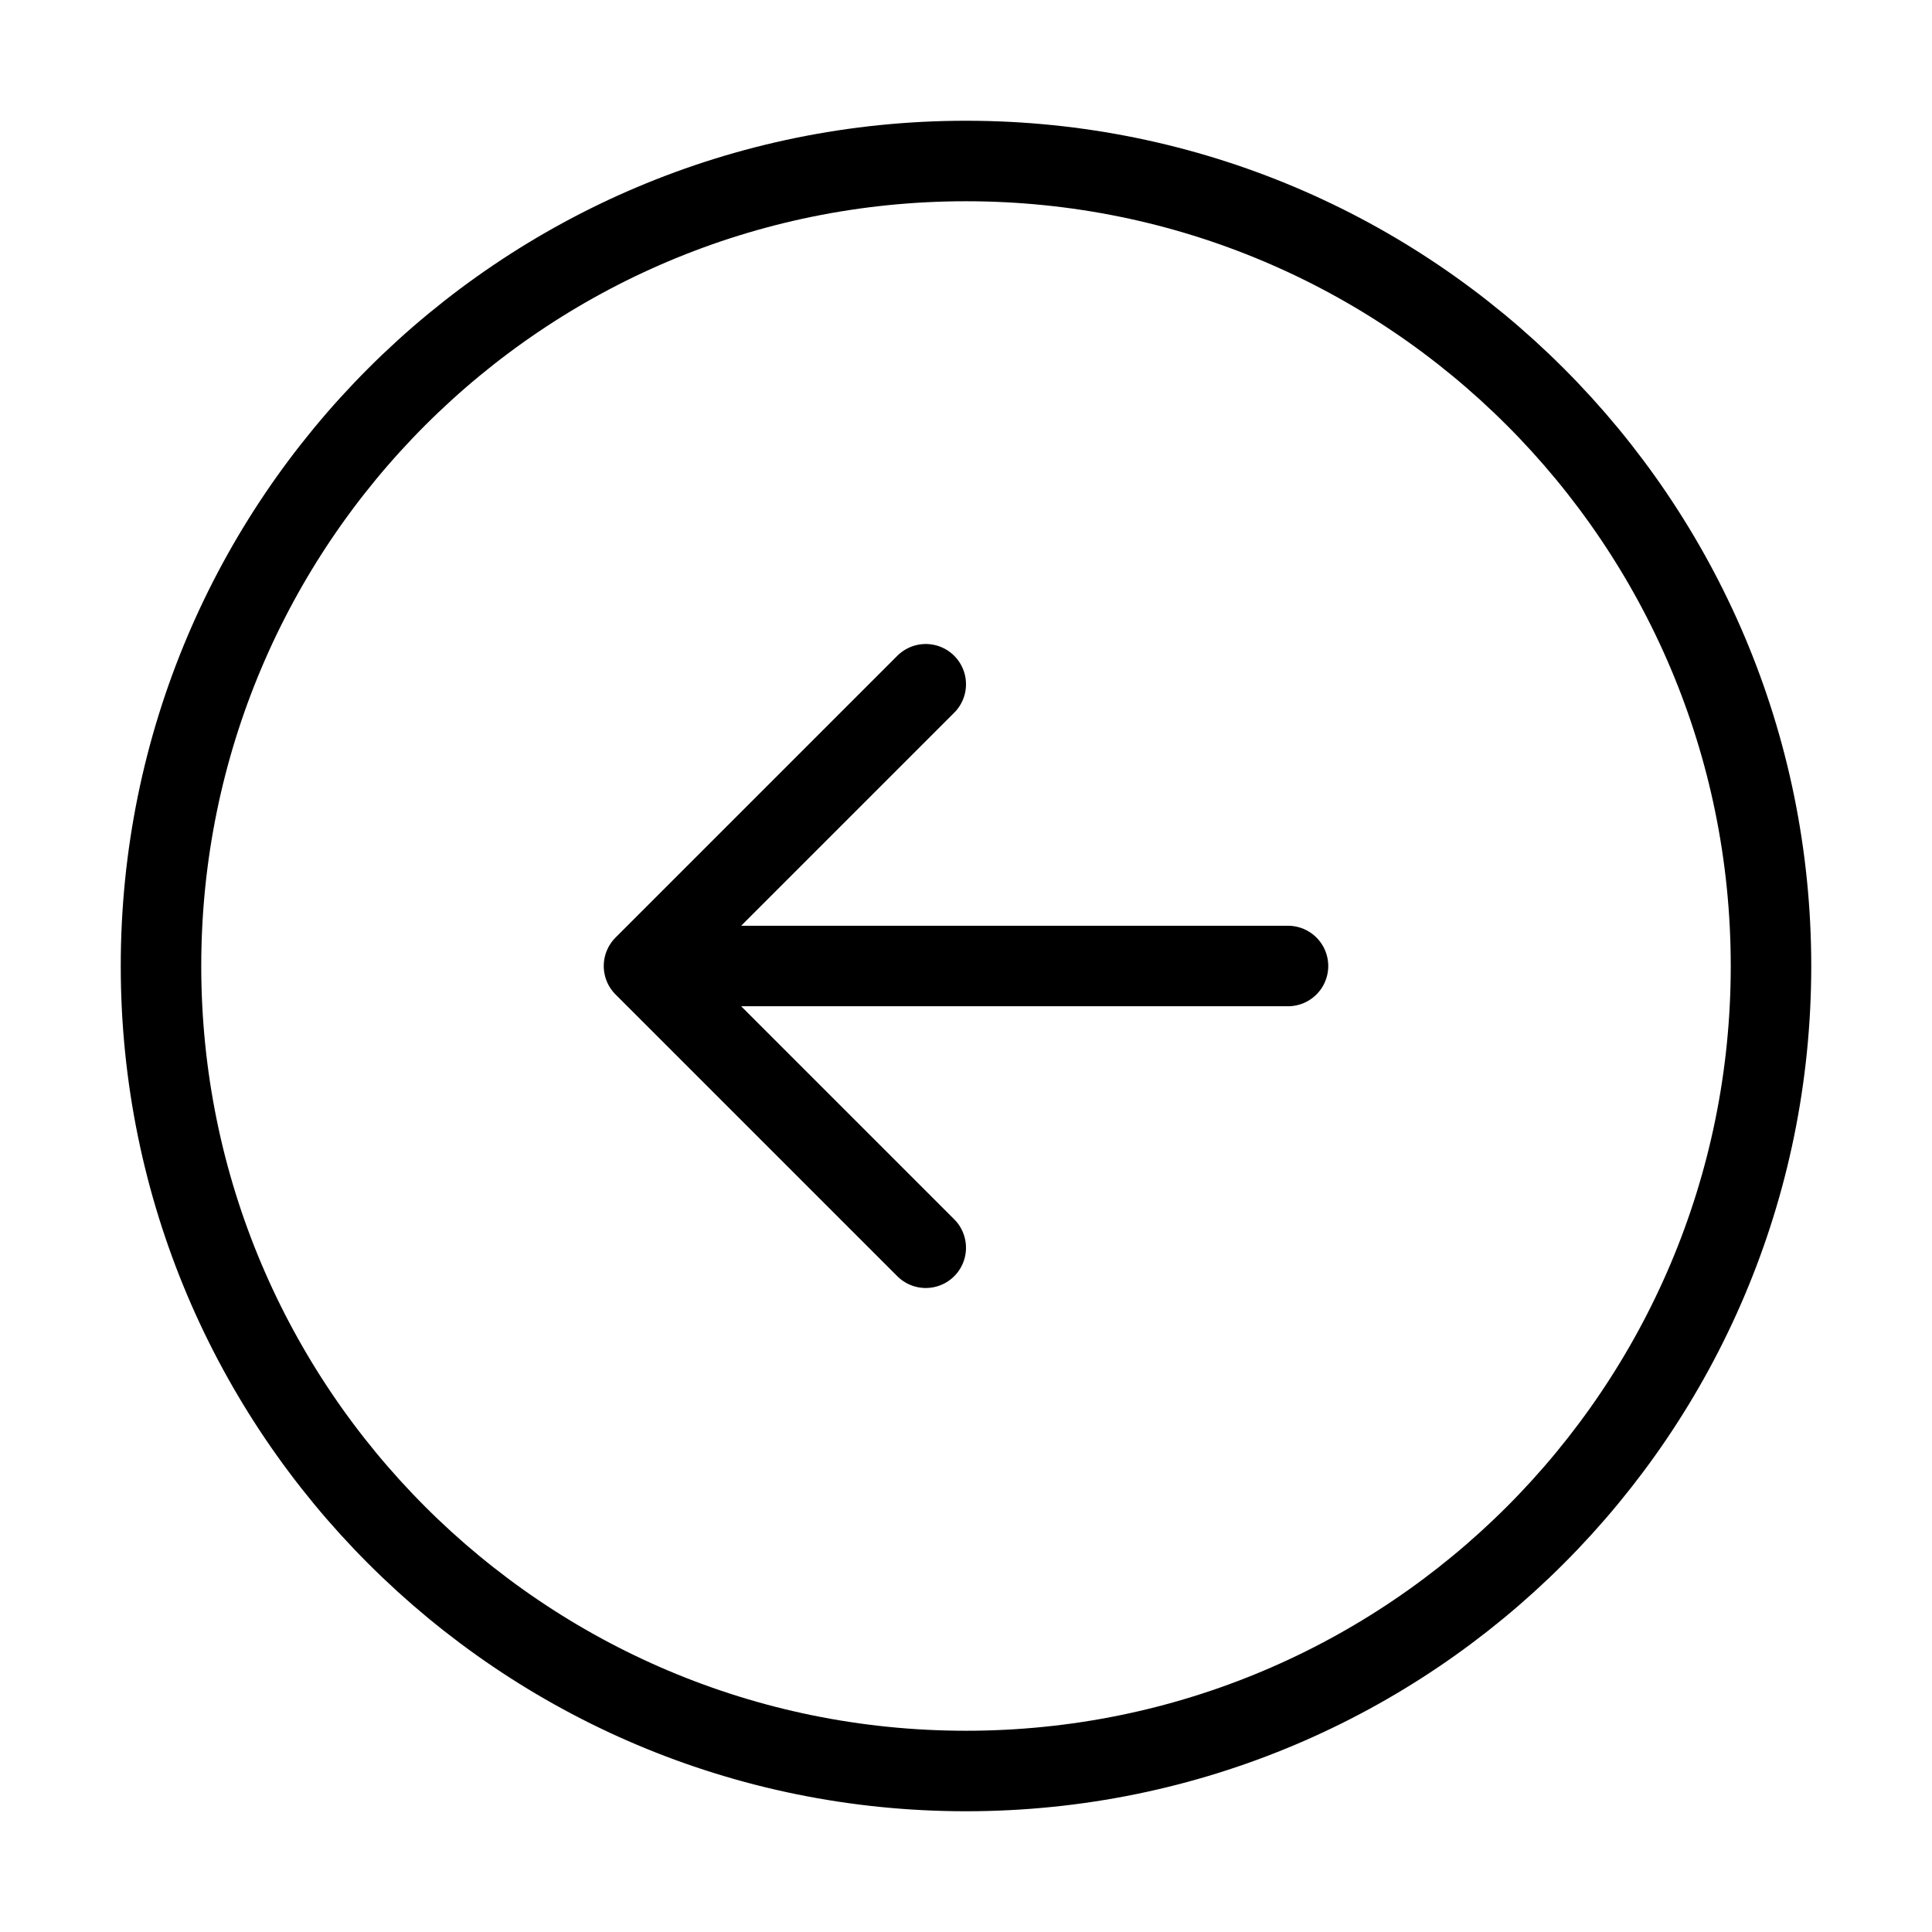
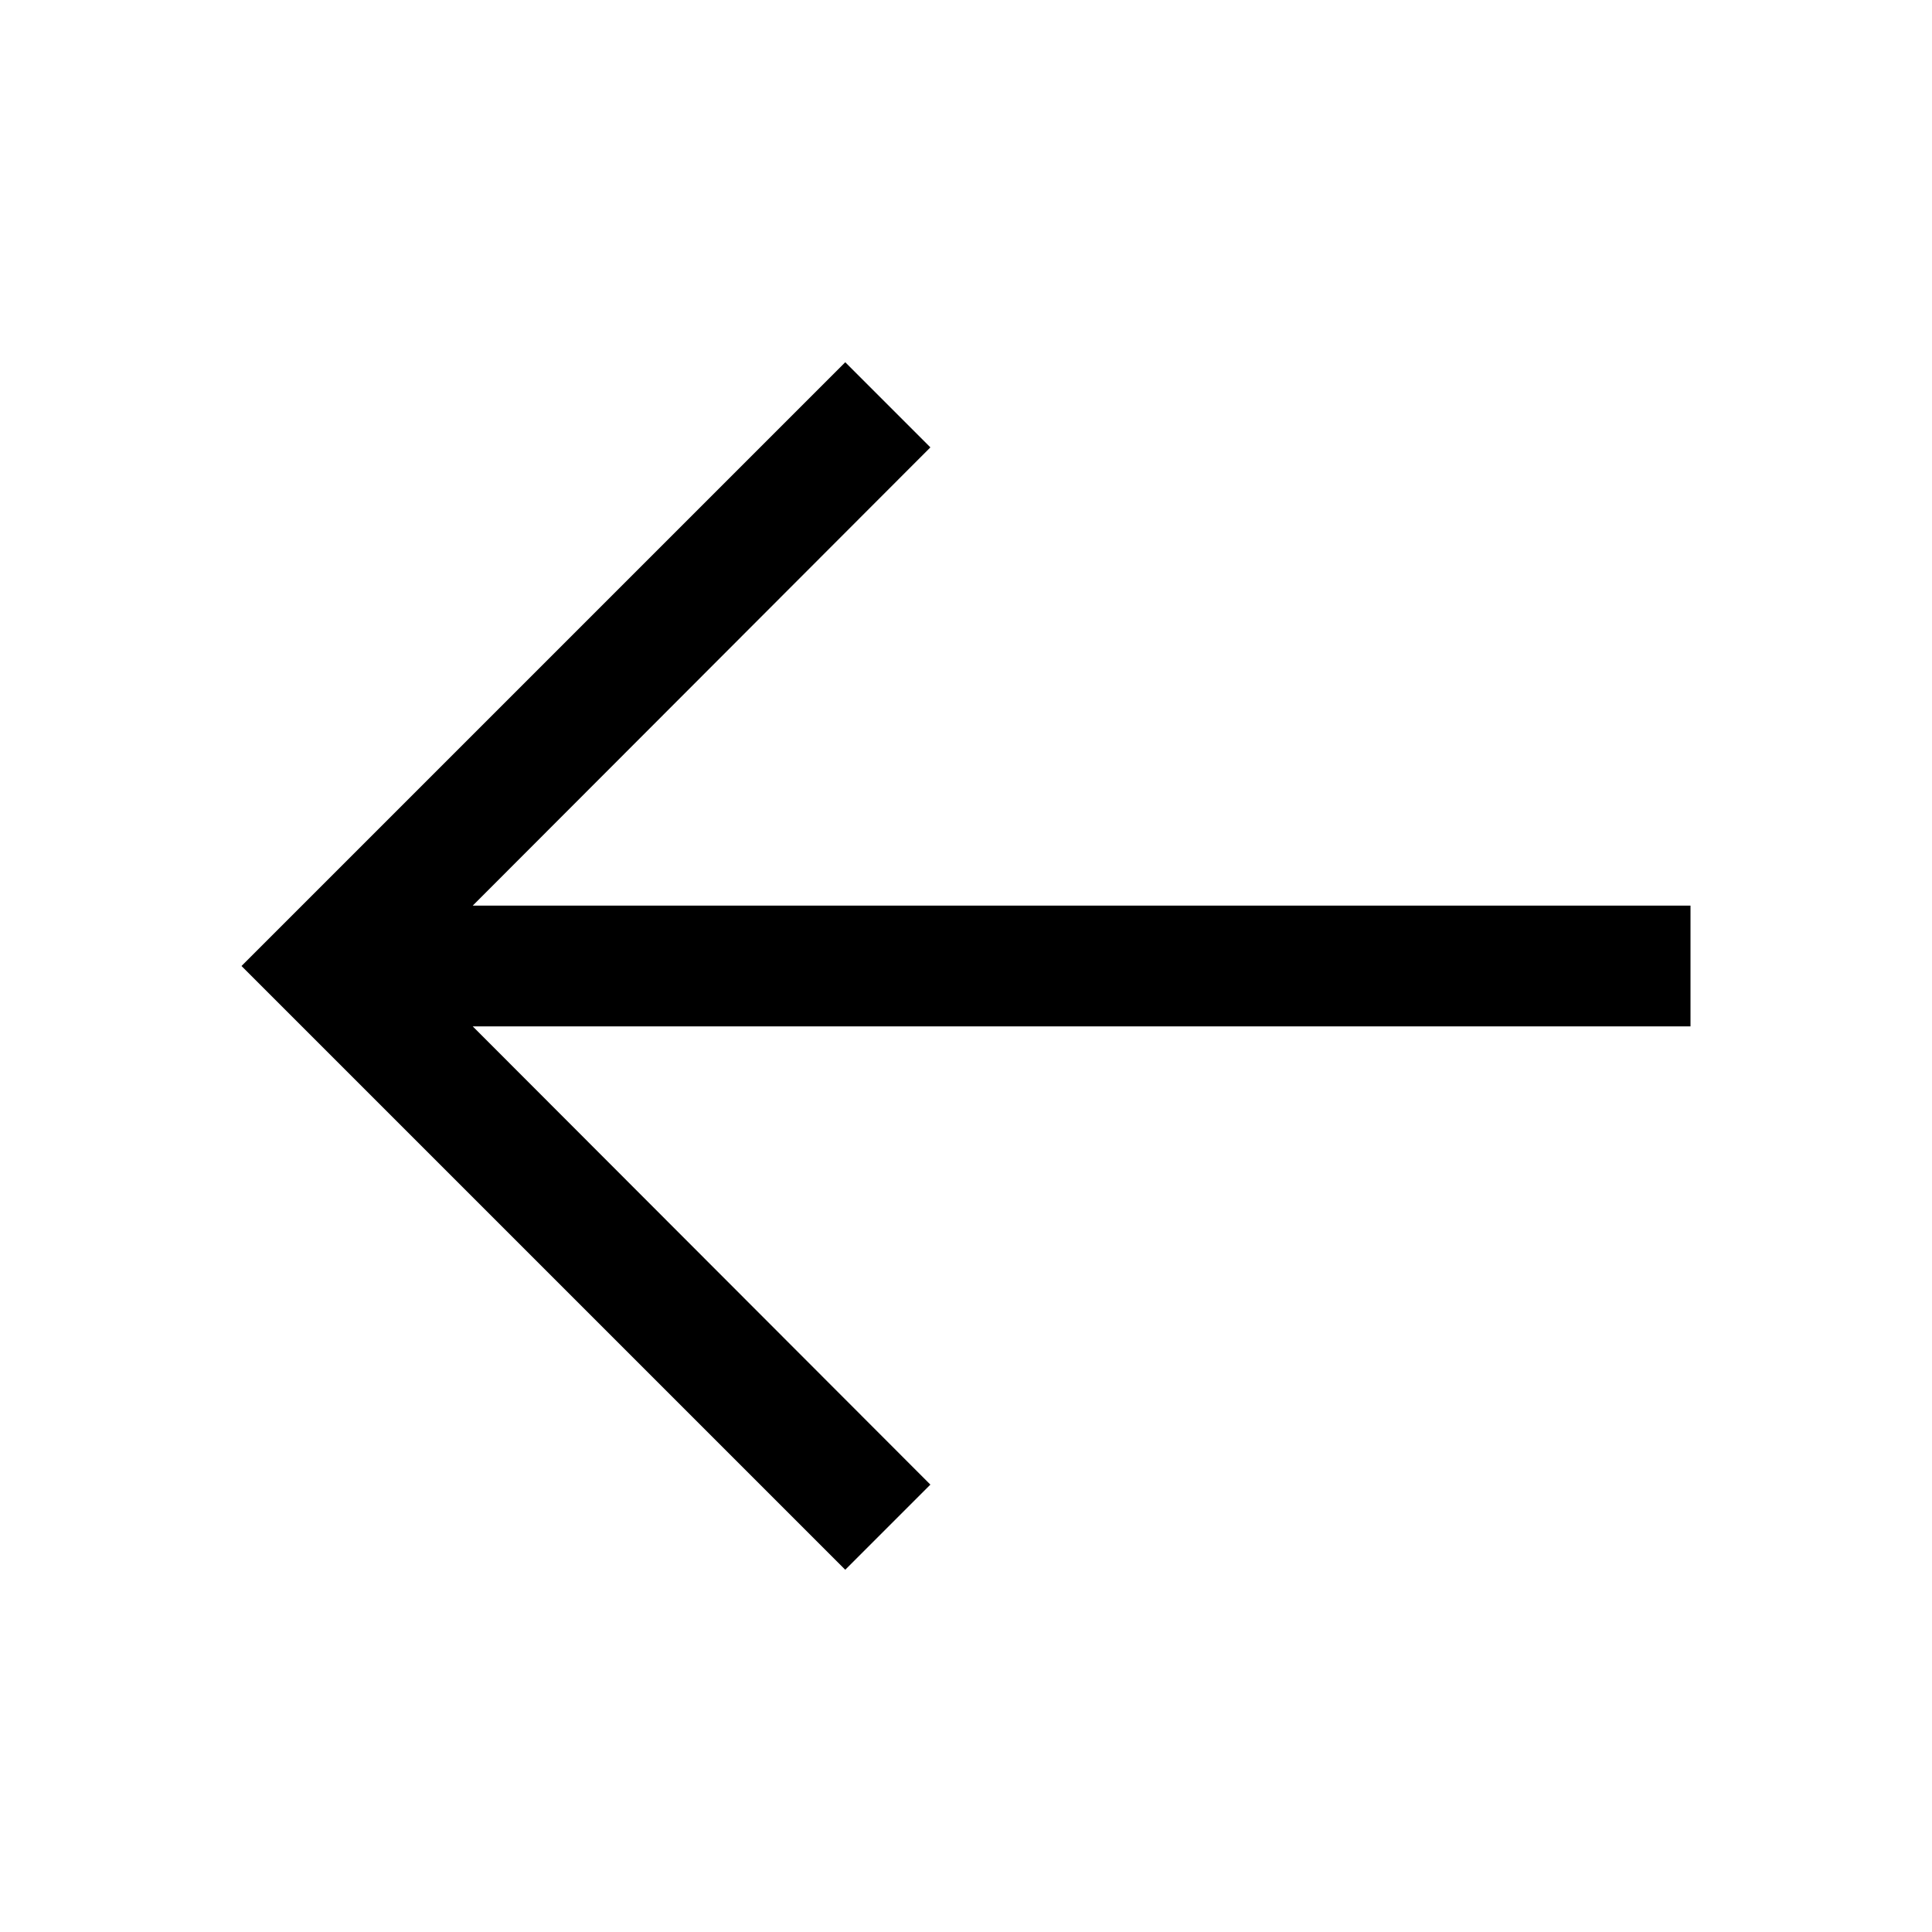
- <svg xmlns="http://www.w3.org/2000/svg" width="100" height="100" viewBox="0 0 24 24">
-   <path fill="none" stroke="#000" stroke-linecap="round" stroke-linejoin="round" stroke-width="1" d="M16 12H8m0 0l3.5 3.5M8 12l3.5-3.5M12 22c5.523 0 10-4.477 10-10S17.523 2 12 2S2 6.477 2 12s4.477 10 10 10" />
+ <svg xmlns="http://www.w3.org/2000/svg" id="icon" width="32" height="32" viewBox="0 0 32 32">
+   <defs>
+     <style>
+       .cls-1 {
+         fill: none;
+       }
+     </style>
+   </defs>
+   <polygon points="14 26 15.41 24.59 7.83 17 28 17 28 15 7.83 15 15.41 7.41 14 6 4 16 14 26" />
+   <rect id="_Transparent_Rectangle_" data-name="&lt;Transparent Rectangle&gt;" class="cls-1" width="32" height="32" />
</svg>
